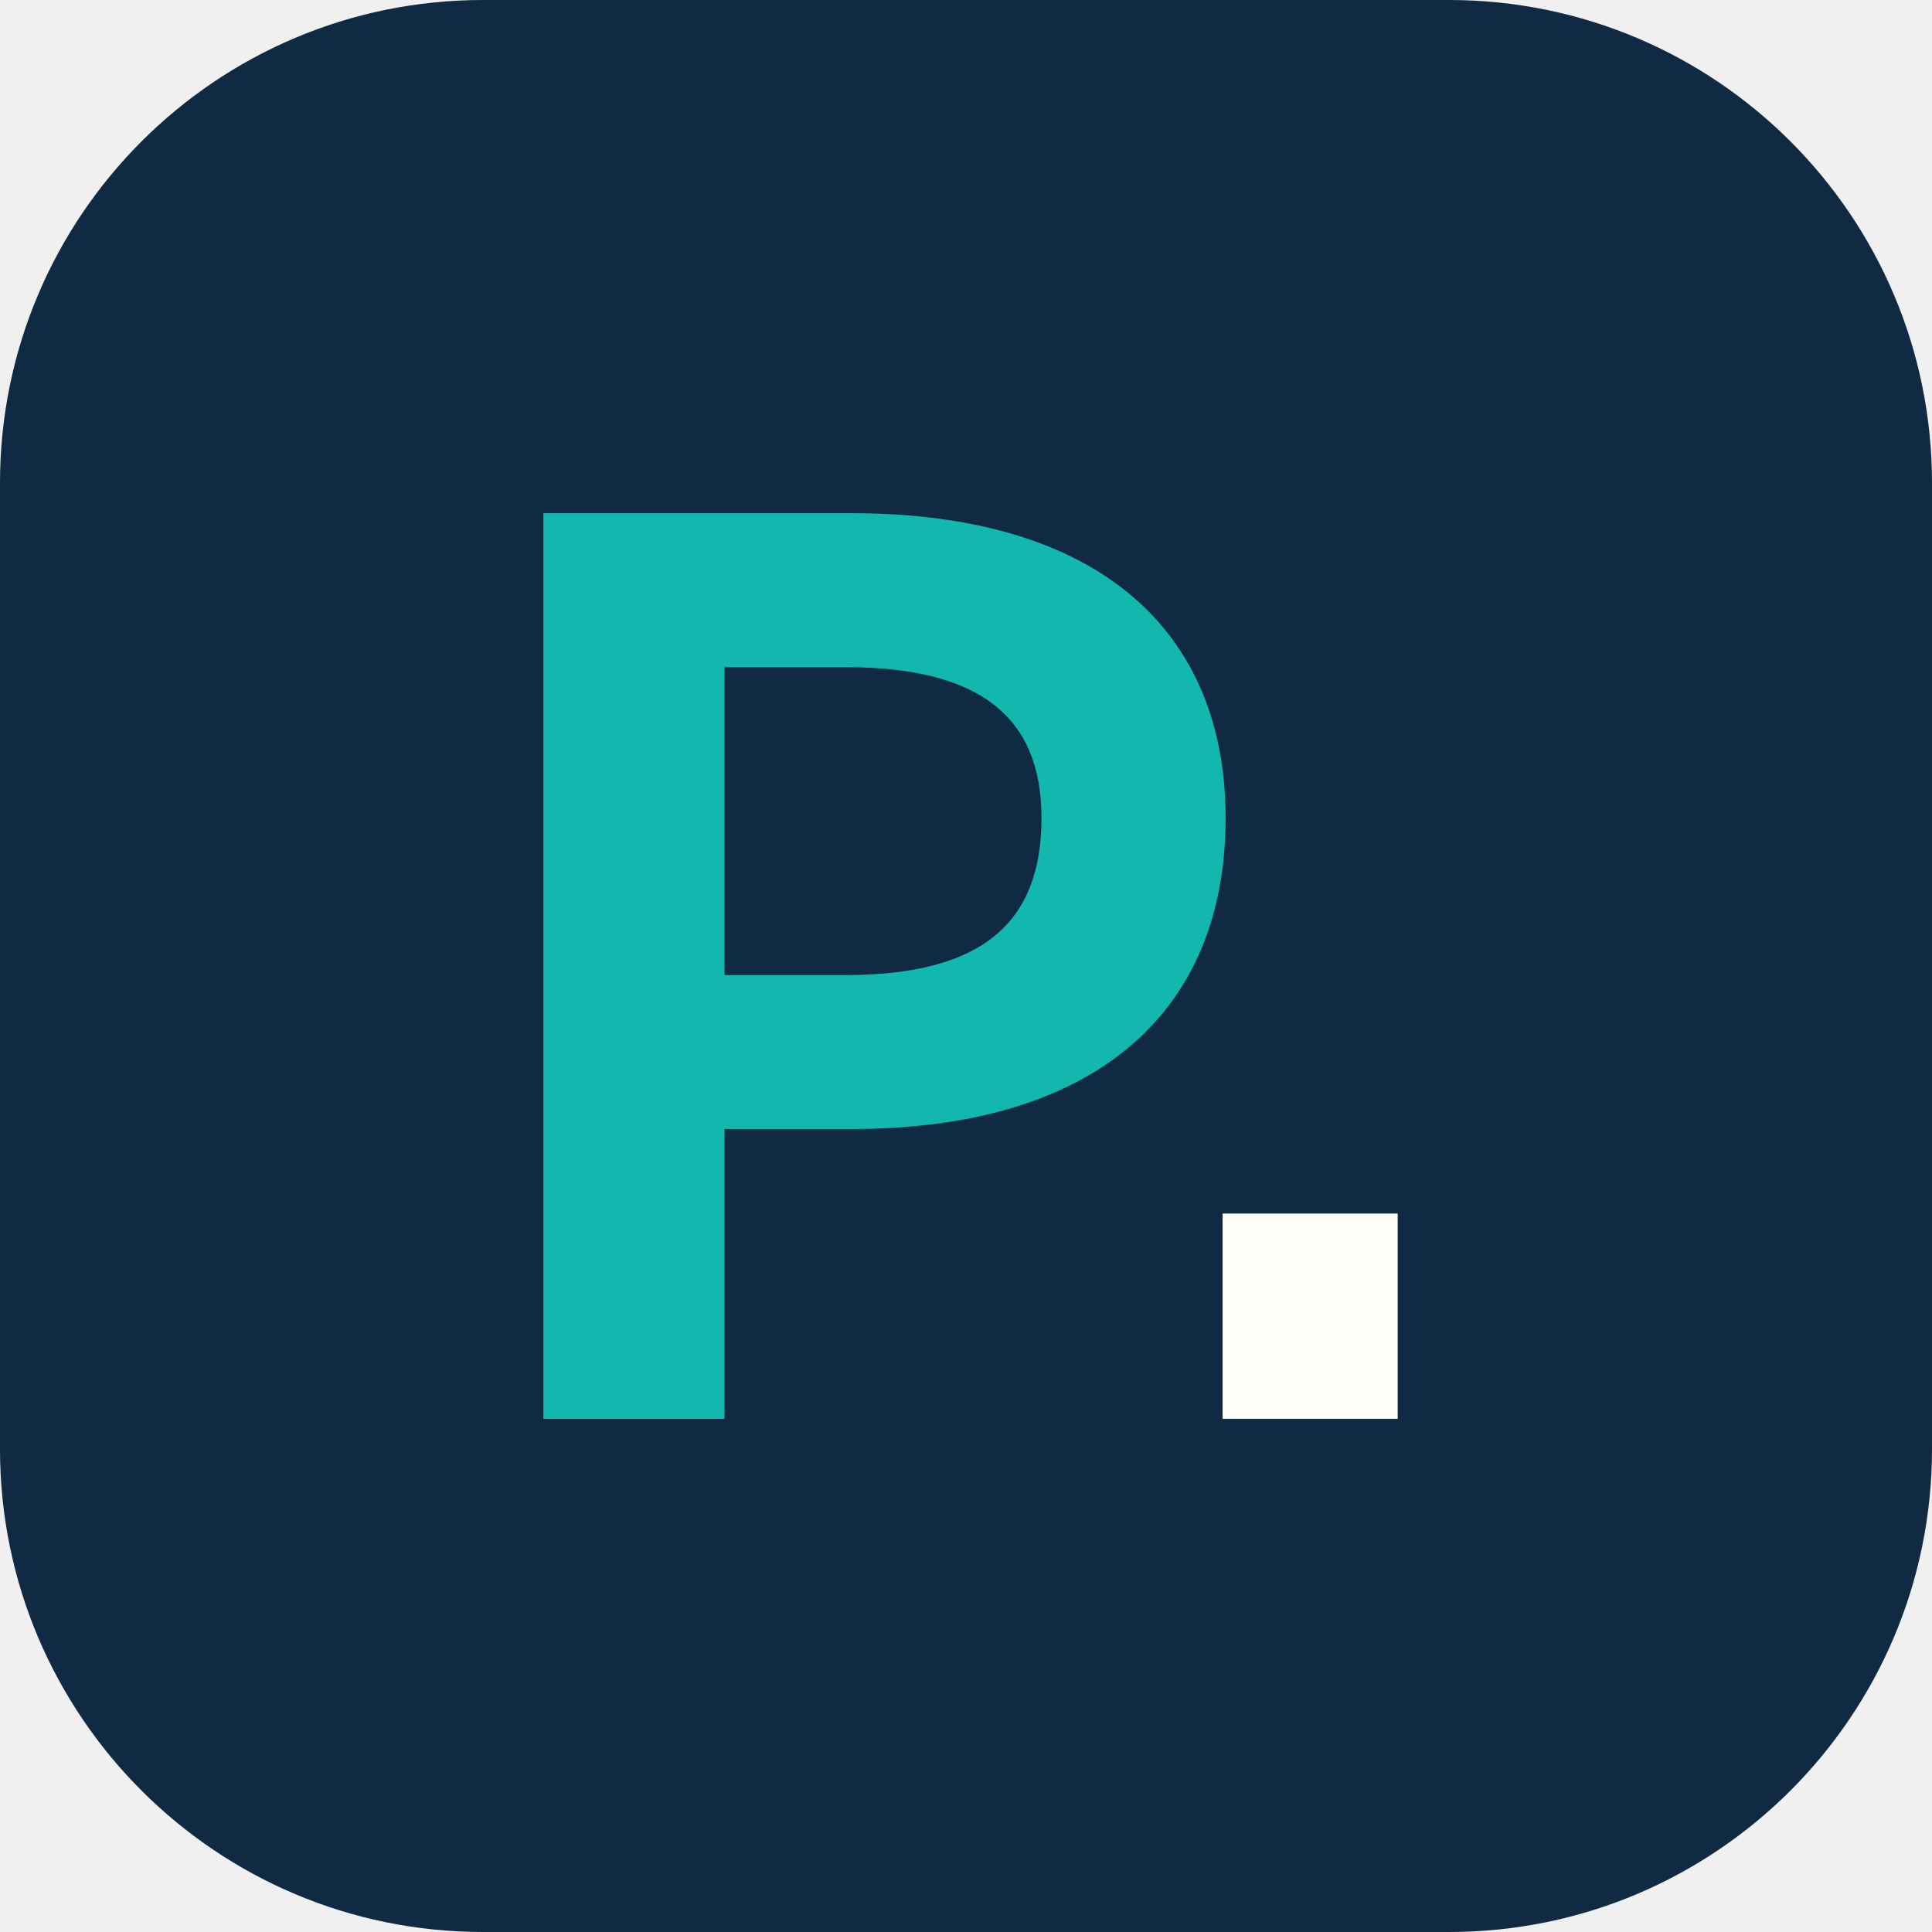
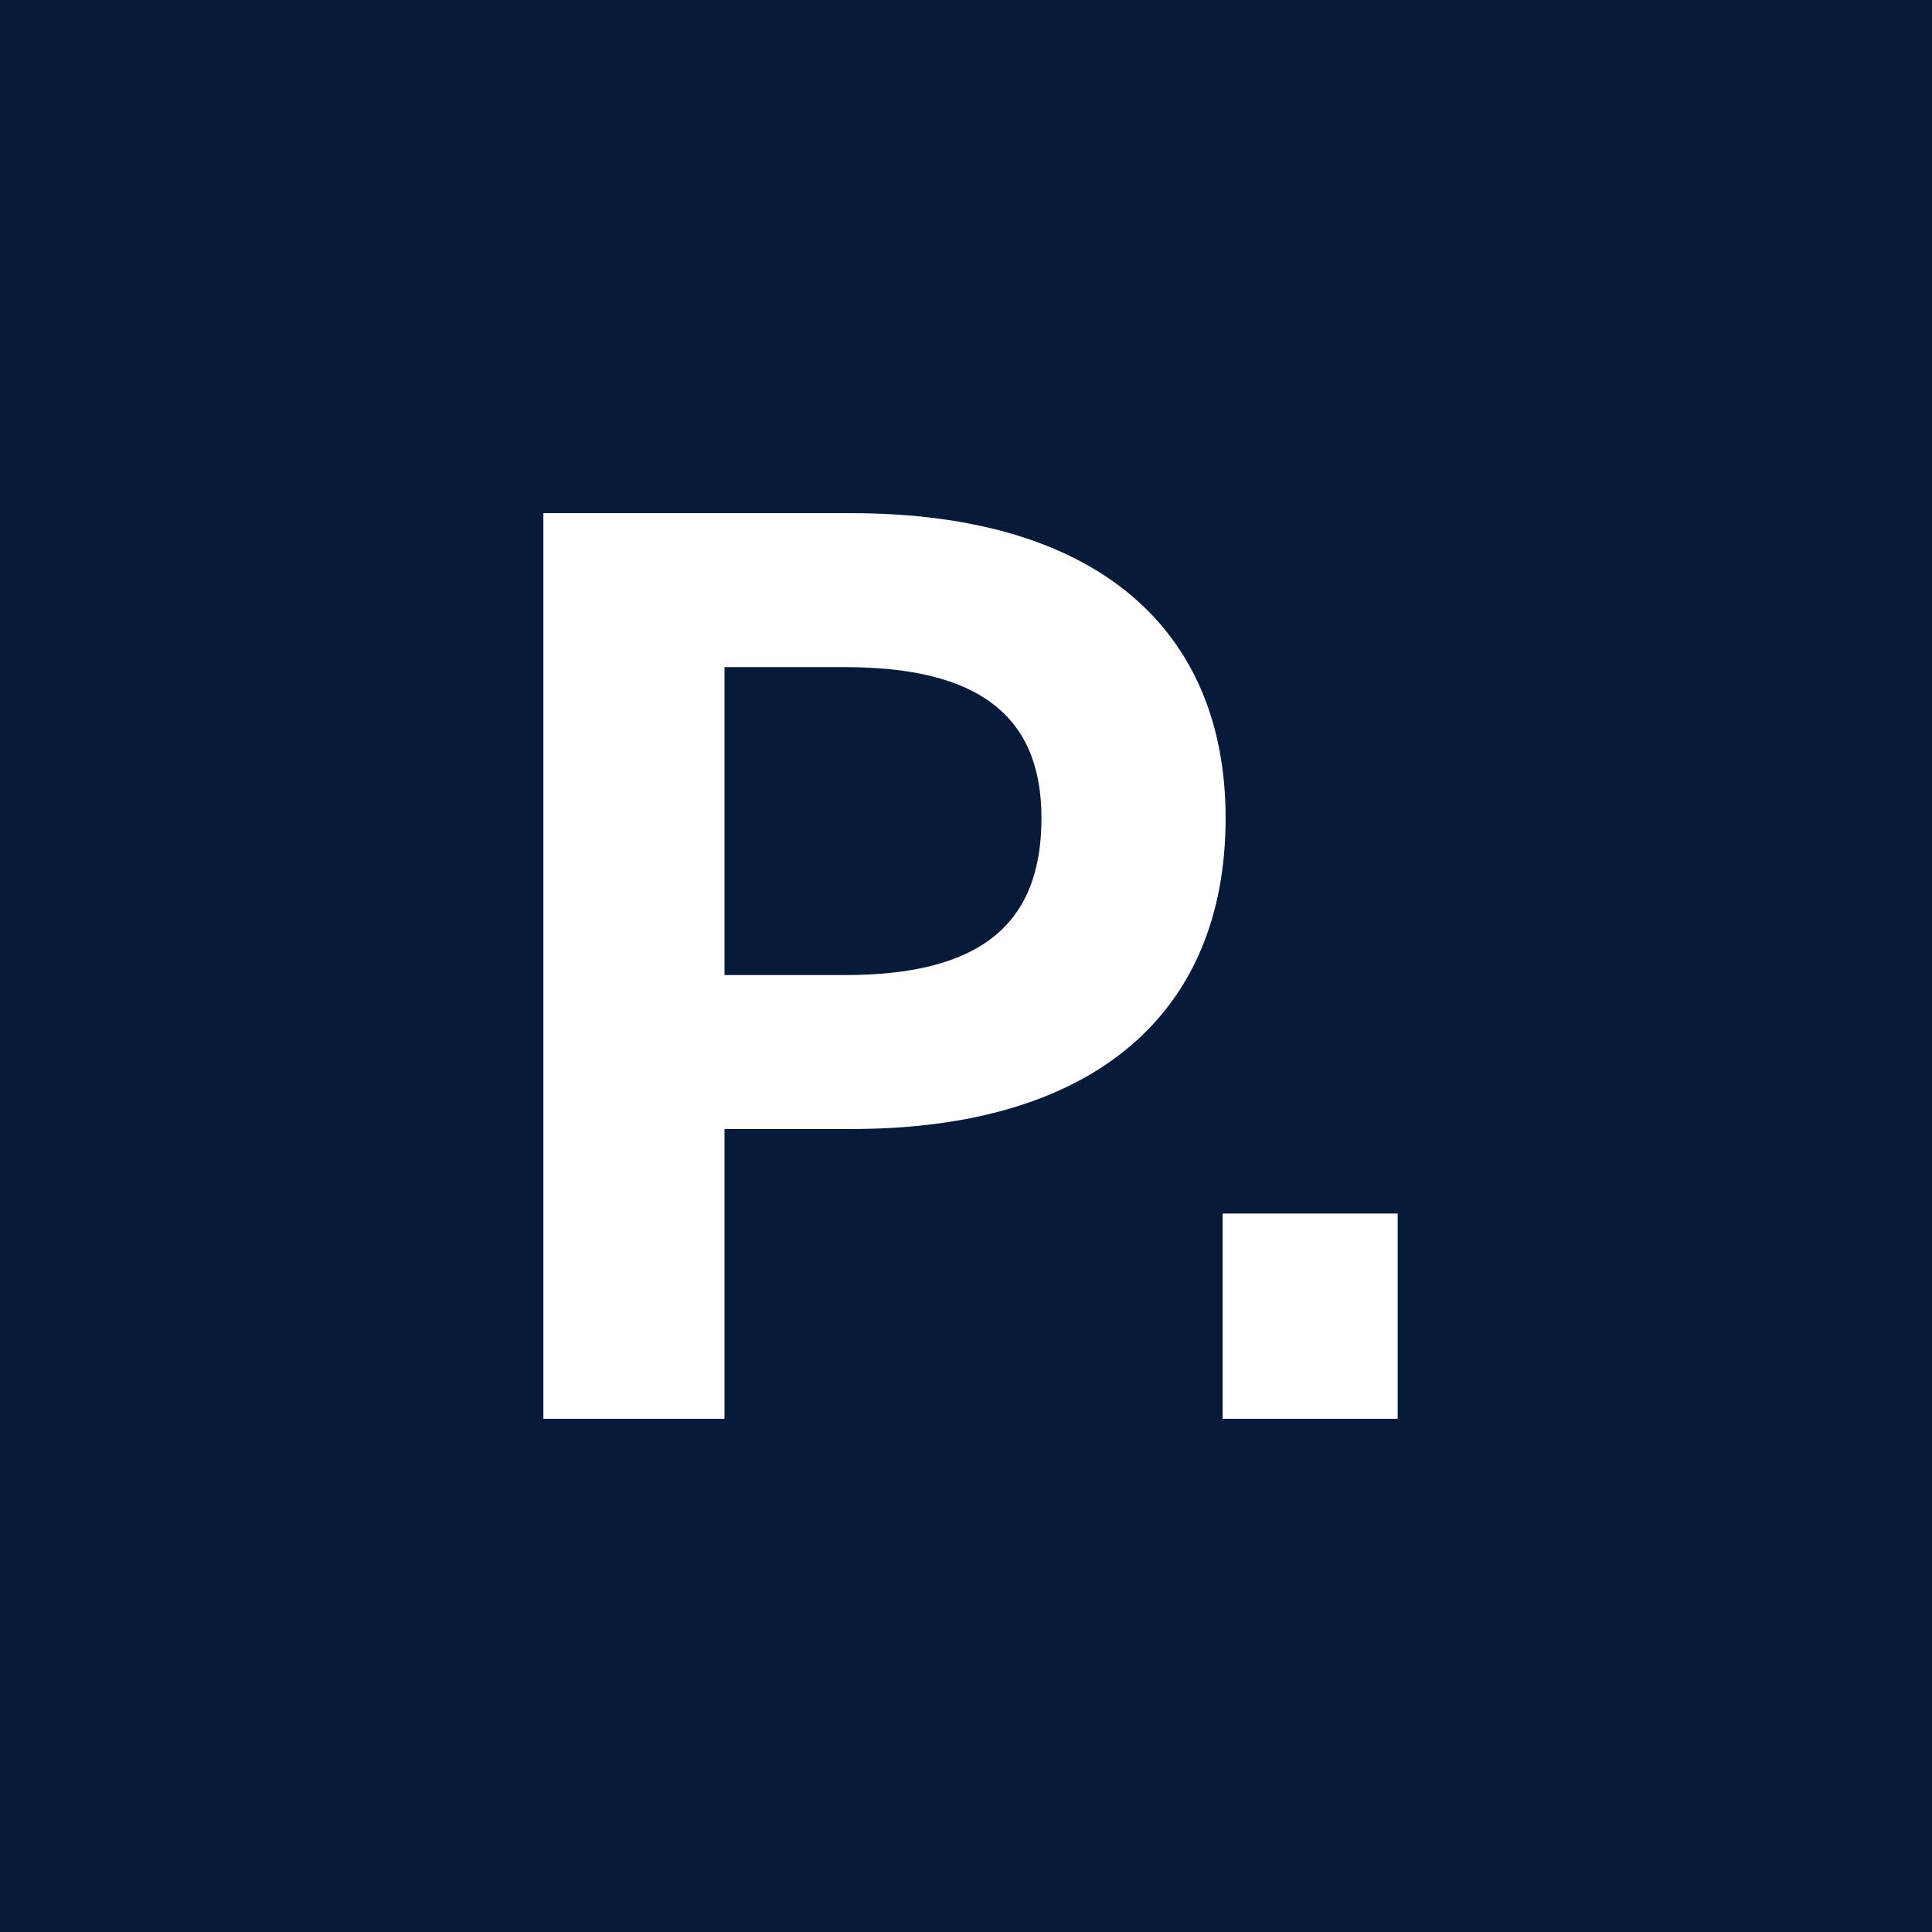
<svg xmlns="http://www.w3.org/2000/svg" viewBox="0 0 64 64" role="img" aria-labelledby="title desc">
-   <rect width="64" height="64" rx="16" fill="#102a43" />
-   <path d="M18 17h10.2c8.2 0 12.4 3.9 12.4 10.1 0 6.5-4.4 10.3-12.4 10.3h-4.2V47H18V17Zm6 5.1v10.2h4c4.5 0 6.5-1.7 6.5-5.2 0-3.4-2.1-5-6.5-5h-4Z" fill="#12b8ad" />
-   <path d="M40.5 40.2h5.8V47h-5.8z" fill="#fffdf8" />
+   <rect width="64" height="64" fill="#071a3a" />
+   <path d="M18 17h10.2c8.2 0 12.4 3.9 12.4 10.1 0 6.5-4.4 10.3-12.4 10.3h-4.2V47H18V17Zm6 5.1v10.2h4c4.5 0 6.5-1.7 6.5-5.2 0-3.4-2.1-5-6.5-5h-4Z" fill="#ffffff" />
+   <path d="M40.5 40.2h5.8V47h-5.8z" fill="#ffffff" />
</svg>
